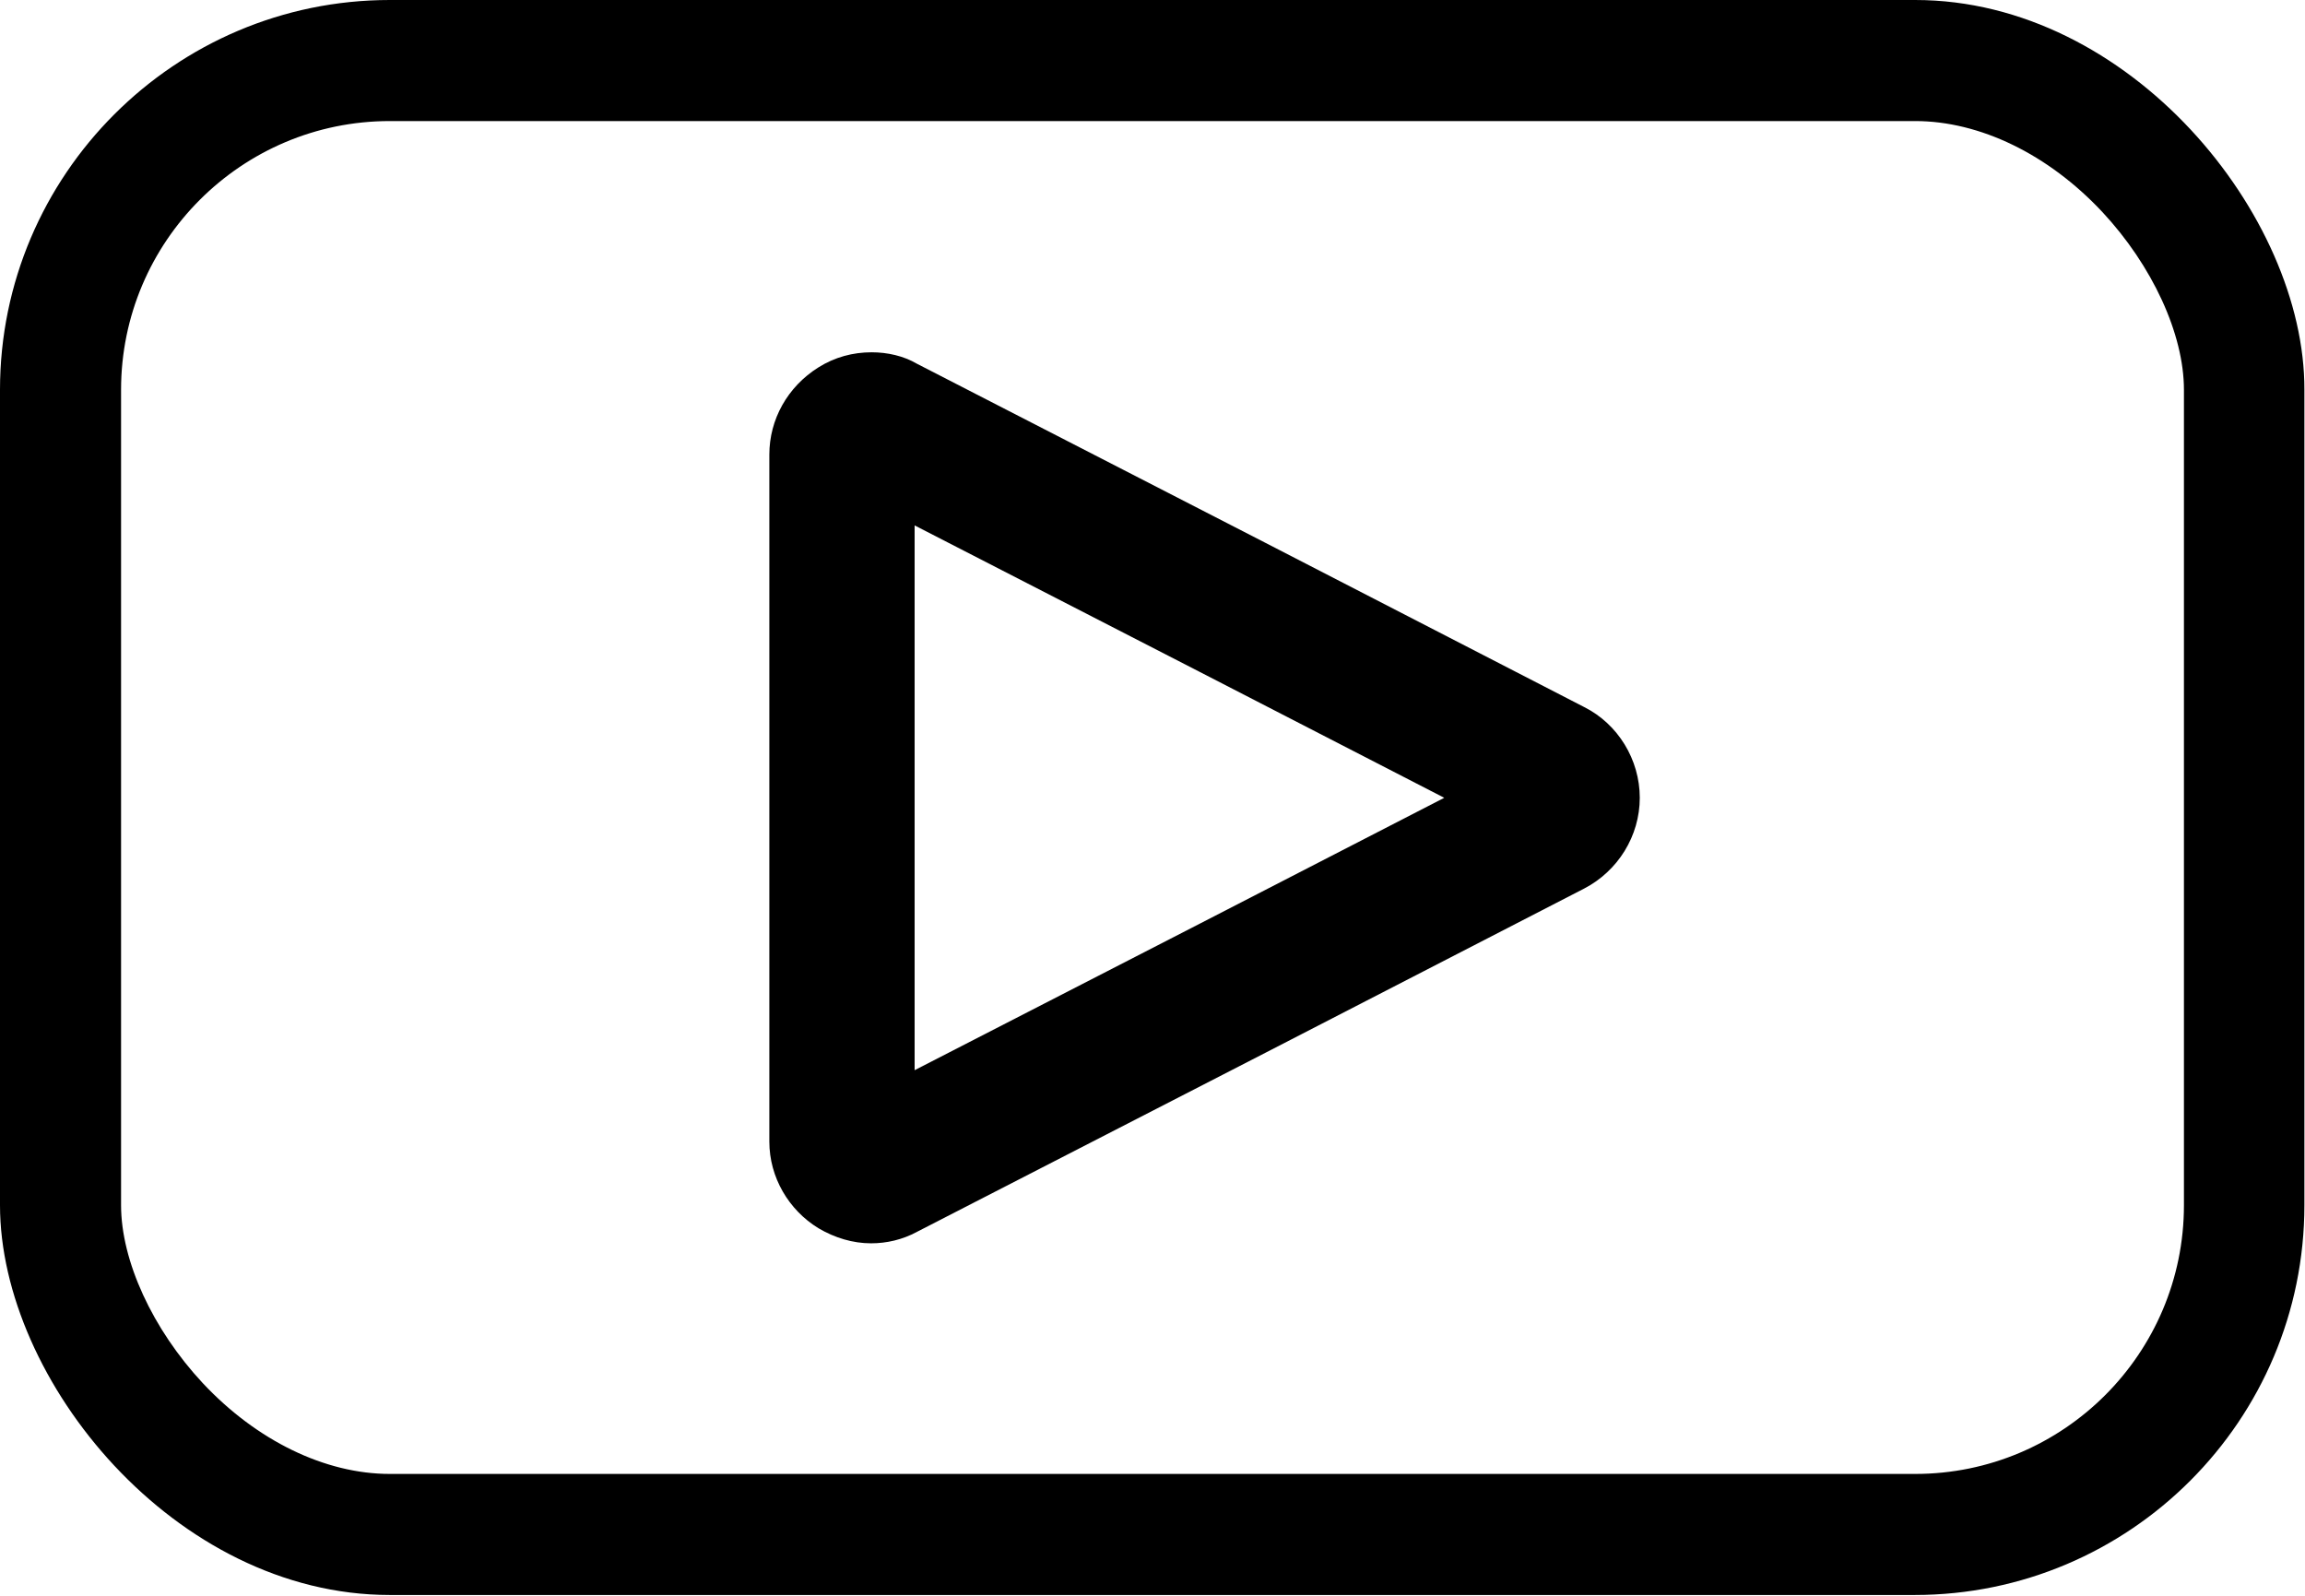
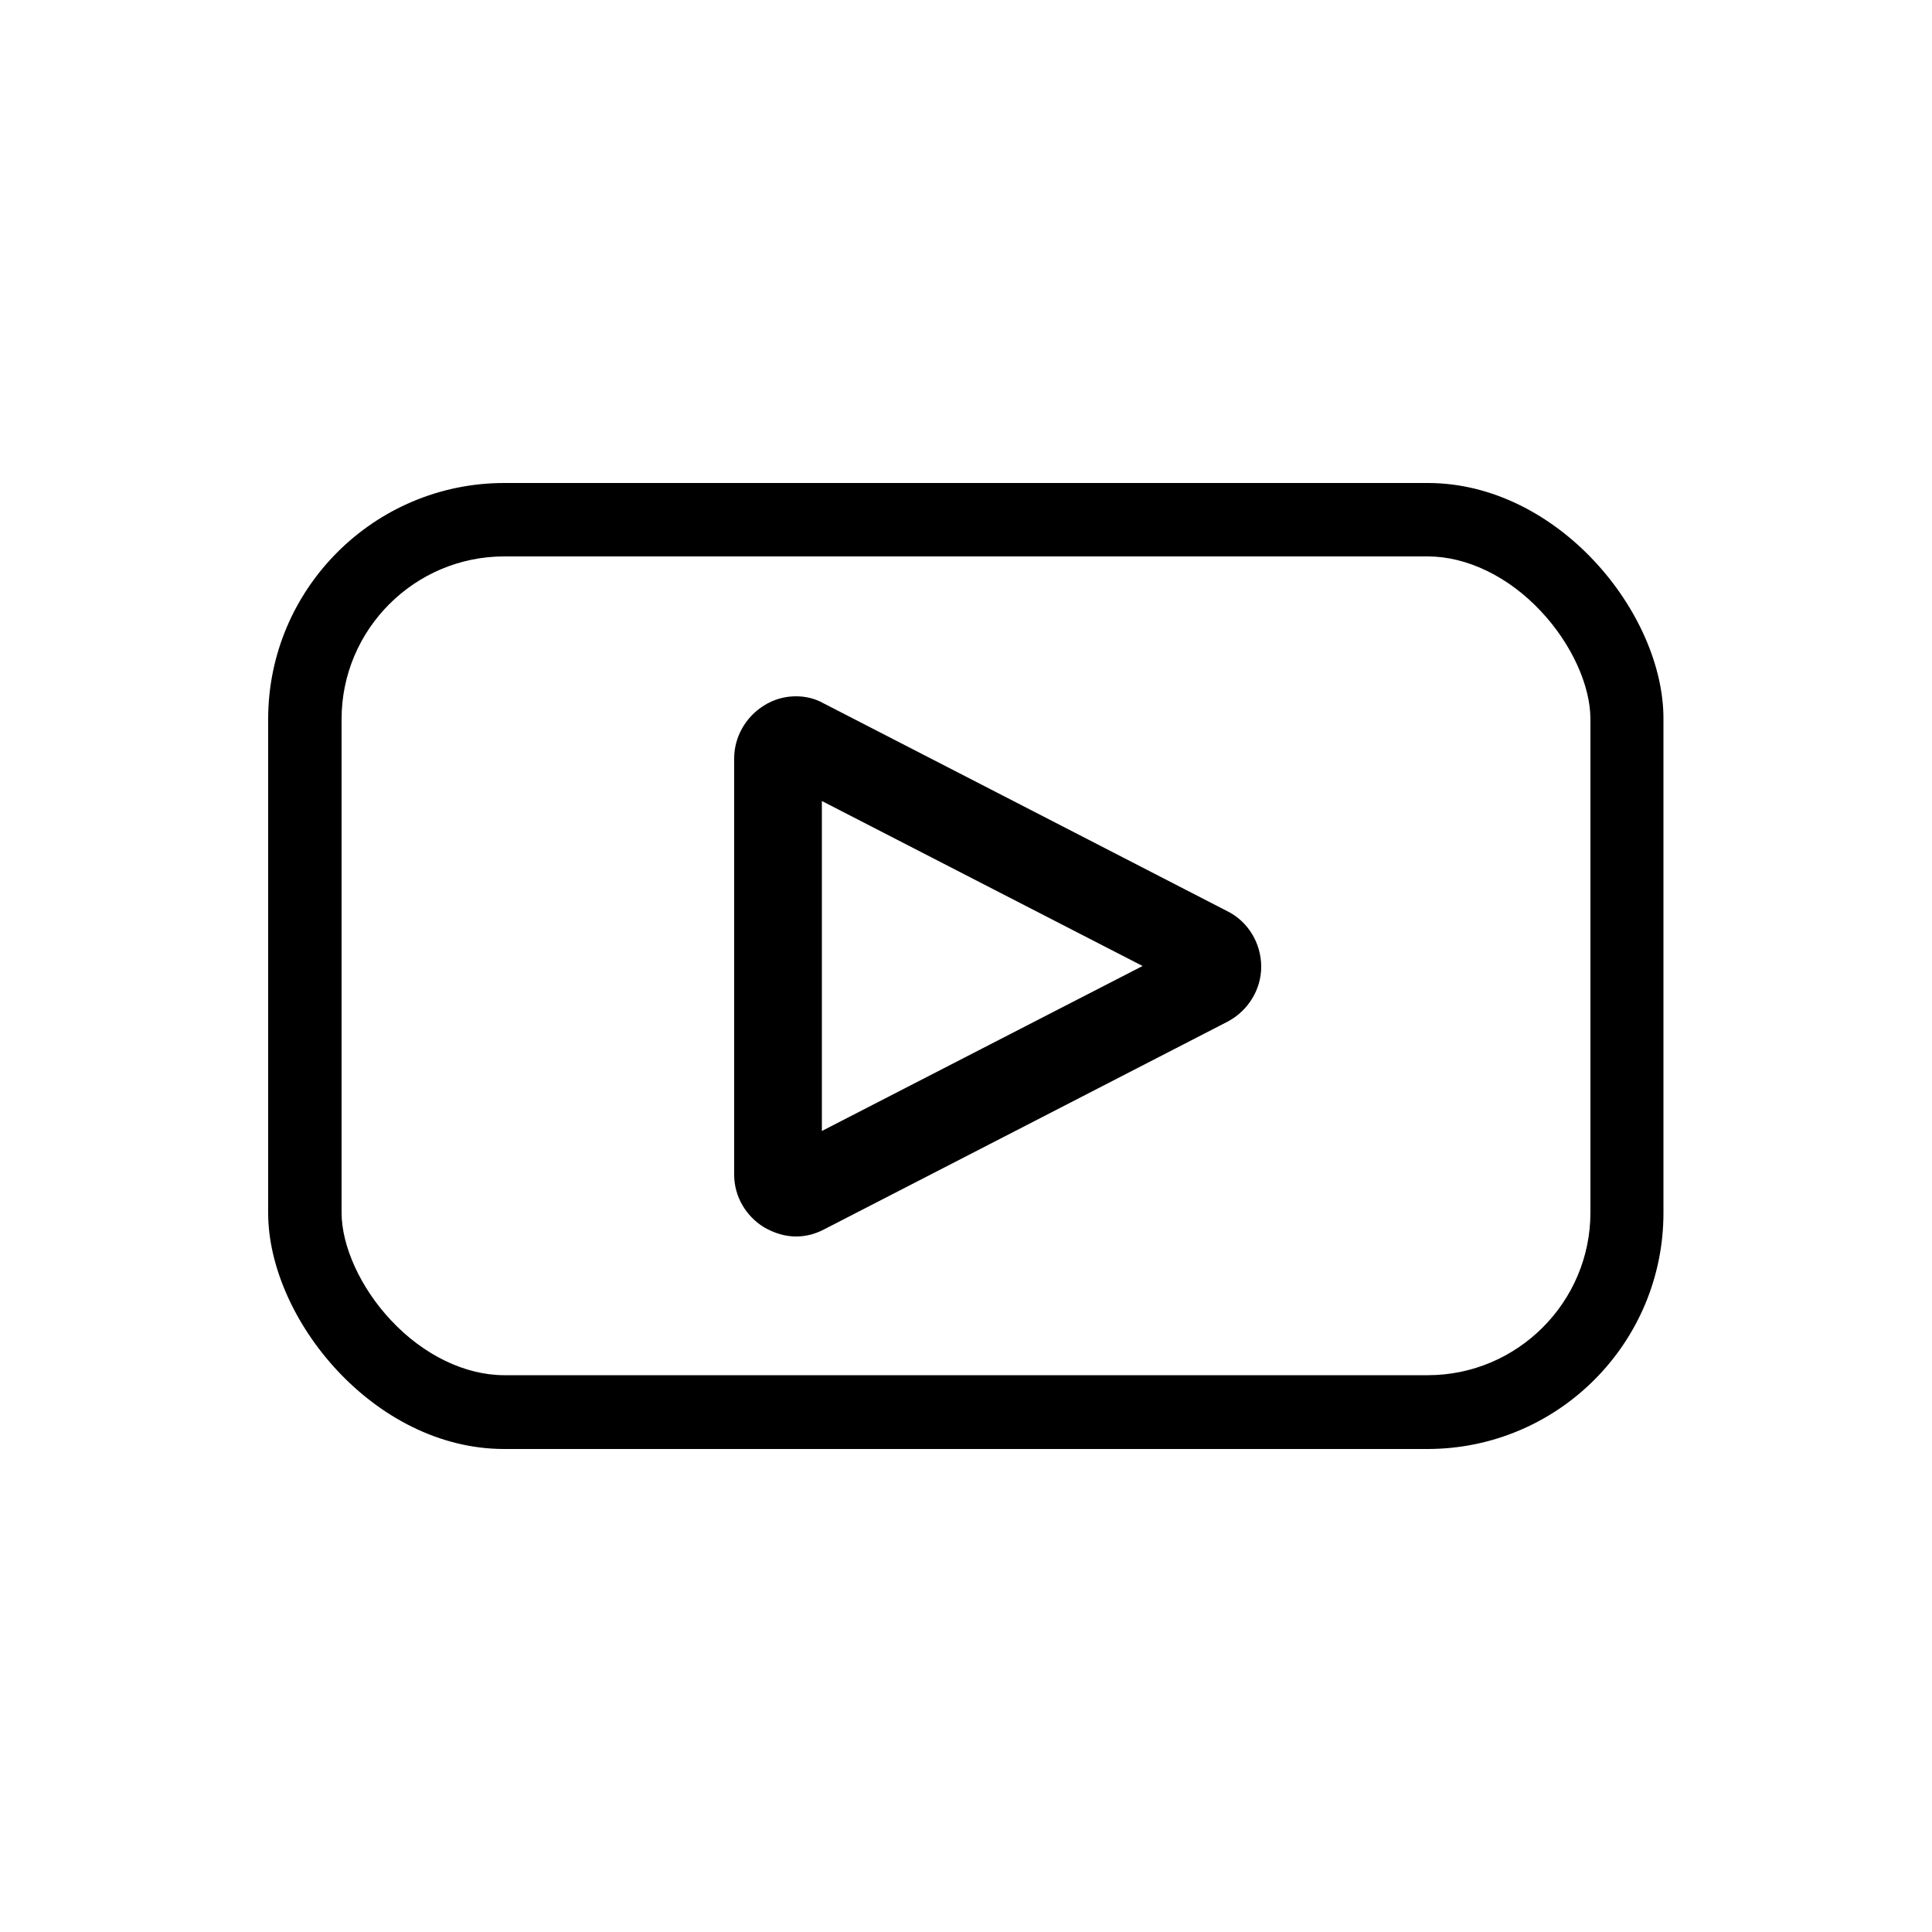
- <svg xmlns="http://www.w3.org/2000/svg" version="1.1" id="Layer_1" x="0px" y="0px" viewBox="0 0 380.8 263.6" style="enable-background:new 0 0 380.8 263.6;" xml:space="preserve">
-   <g>
-     <path d="M151.1,86.8l47.1,24.2l40.4,20.8l-40.4,20.8l-47.1,24.2V86.8 M144,58.2c-3.1,0-6.1,0.8-8.8,2.5c-5.1,3.2-8.1,8.6-8.1,14.4   v113.5c0,5.9,3.2,11.3,8.1,14.3c2.7,1.6,5.7,2.5,8.7,2.5c2.6,0,5.2-0.6,7.6-1.9l57.6-29.6l52.6-27.1c5.6-2.9,9.2-8.7,9.2-15   s-3.6-12.2-9.2-15l-52.6-27.1l-57.6-29.6C149.3,58.8,146.6,58.2,144,58.2L144,58.2z" />
-   </g>
-   <g>
-     <path d="M316.4,20c10.7,0,22,5.5,30.9,15c8.3,8.9,13.5,20.2,13.5,29.4v134.7c0,24.5-19.9,44.4-44.4,44.4H64.4   c-10.7,0-22-5.5-30.9-15c-8.3-8.9-13.5-20.2-13.5-29.4V64.4C20,39.9,39.9,20,64.4,20H316.4 M316.4,0H64.4C28.9,0,0,28.9,0,64.4   v134.7c0,28.9,28.9,64.4,64.4,64.4h251.9c35.6,0,64.4-28.9,64.4-64.4V64.4C380.8,35.6,351.9,0,316.4,0L316.4,0z" />
-   </g>
+ <svg xmlns="http://www.w3.org/2000/svg" version="1.1" id="Layer_1" x="0px" y="0px" viewBox="0 0 500 500" style="enable-background:new 0 0 500 500;" xml:space="preserve">
+   <path d="M317.6,235.8l-49.9-25.7L213.1,182c-2.1-1.2-4.6-1.8-7.1-1.8c-2.9,0-5.8,0.8-8.3,2.4c-4.8,3-7.7,8.2-7.7,13.7v107.7  c0,5.6,3,10.7,7.7,13.6c2.6,1.5,5.4,2.4,8.3,2.4c2.5,0,4.9-0.6,7.2-1.8l54.6-28.1l49.9-25.7c5.3-2.8,8.7-8.3,8.7-14.2  C326.4,244,322.9,238.4,317.6,235.8z M257.4,269.7l-44.7,23v-85.4l44.7,23l38.3,19.7L257.4,269.7z M369.5,125h-239  c-33.7,0-61.1,27.4-61.1,61.1v127.8c0,27.4,27.4,61.1,61.1,61.1h238.9c33.8,0,61.1-27.4,61.1-61.1V186.1  C430.6,158.7,403.2,125,369.5,125z M411.6,313.8c0,23.2-18.9,42.1-42.1,42.1h-239c-10.1,0-20.9-5.2-29.3-14.2  c-7.9-8.4-12.8-19.2-12.8-27.9V186.1c0-23.2,18.9-42.1,42.1-42.1h239c10.1,0,20.9,5.2,29.3,14.2c7.9,8.4,12.8,19.2,12.8,27.9V313.8z  " />
</svg>
